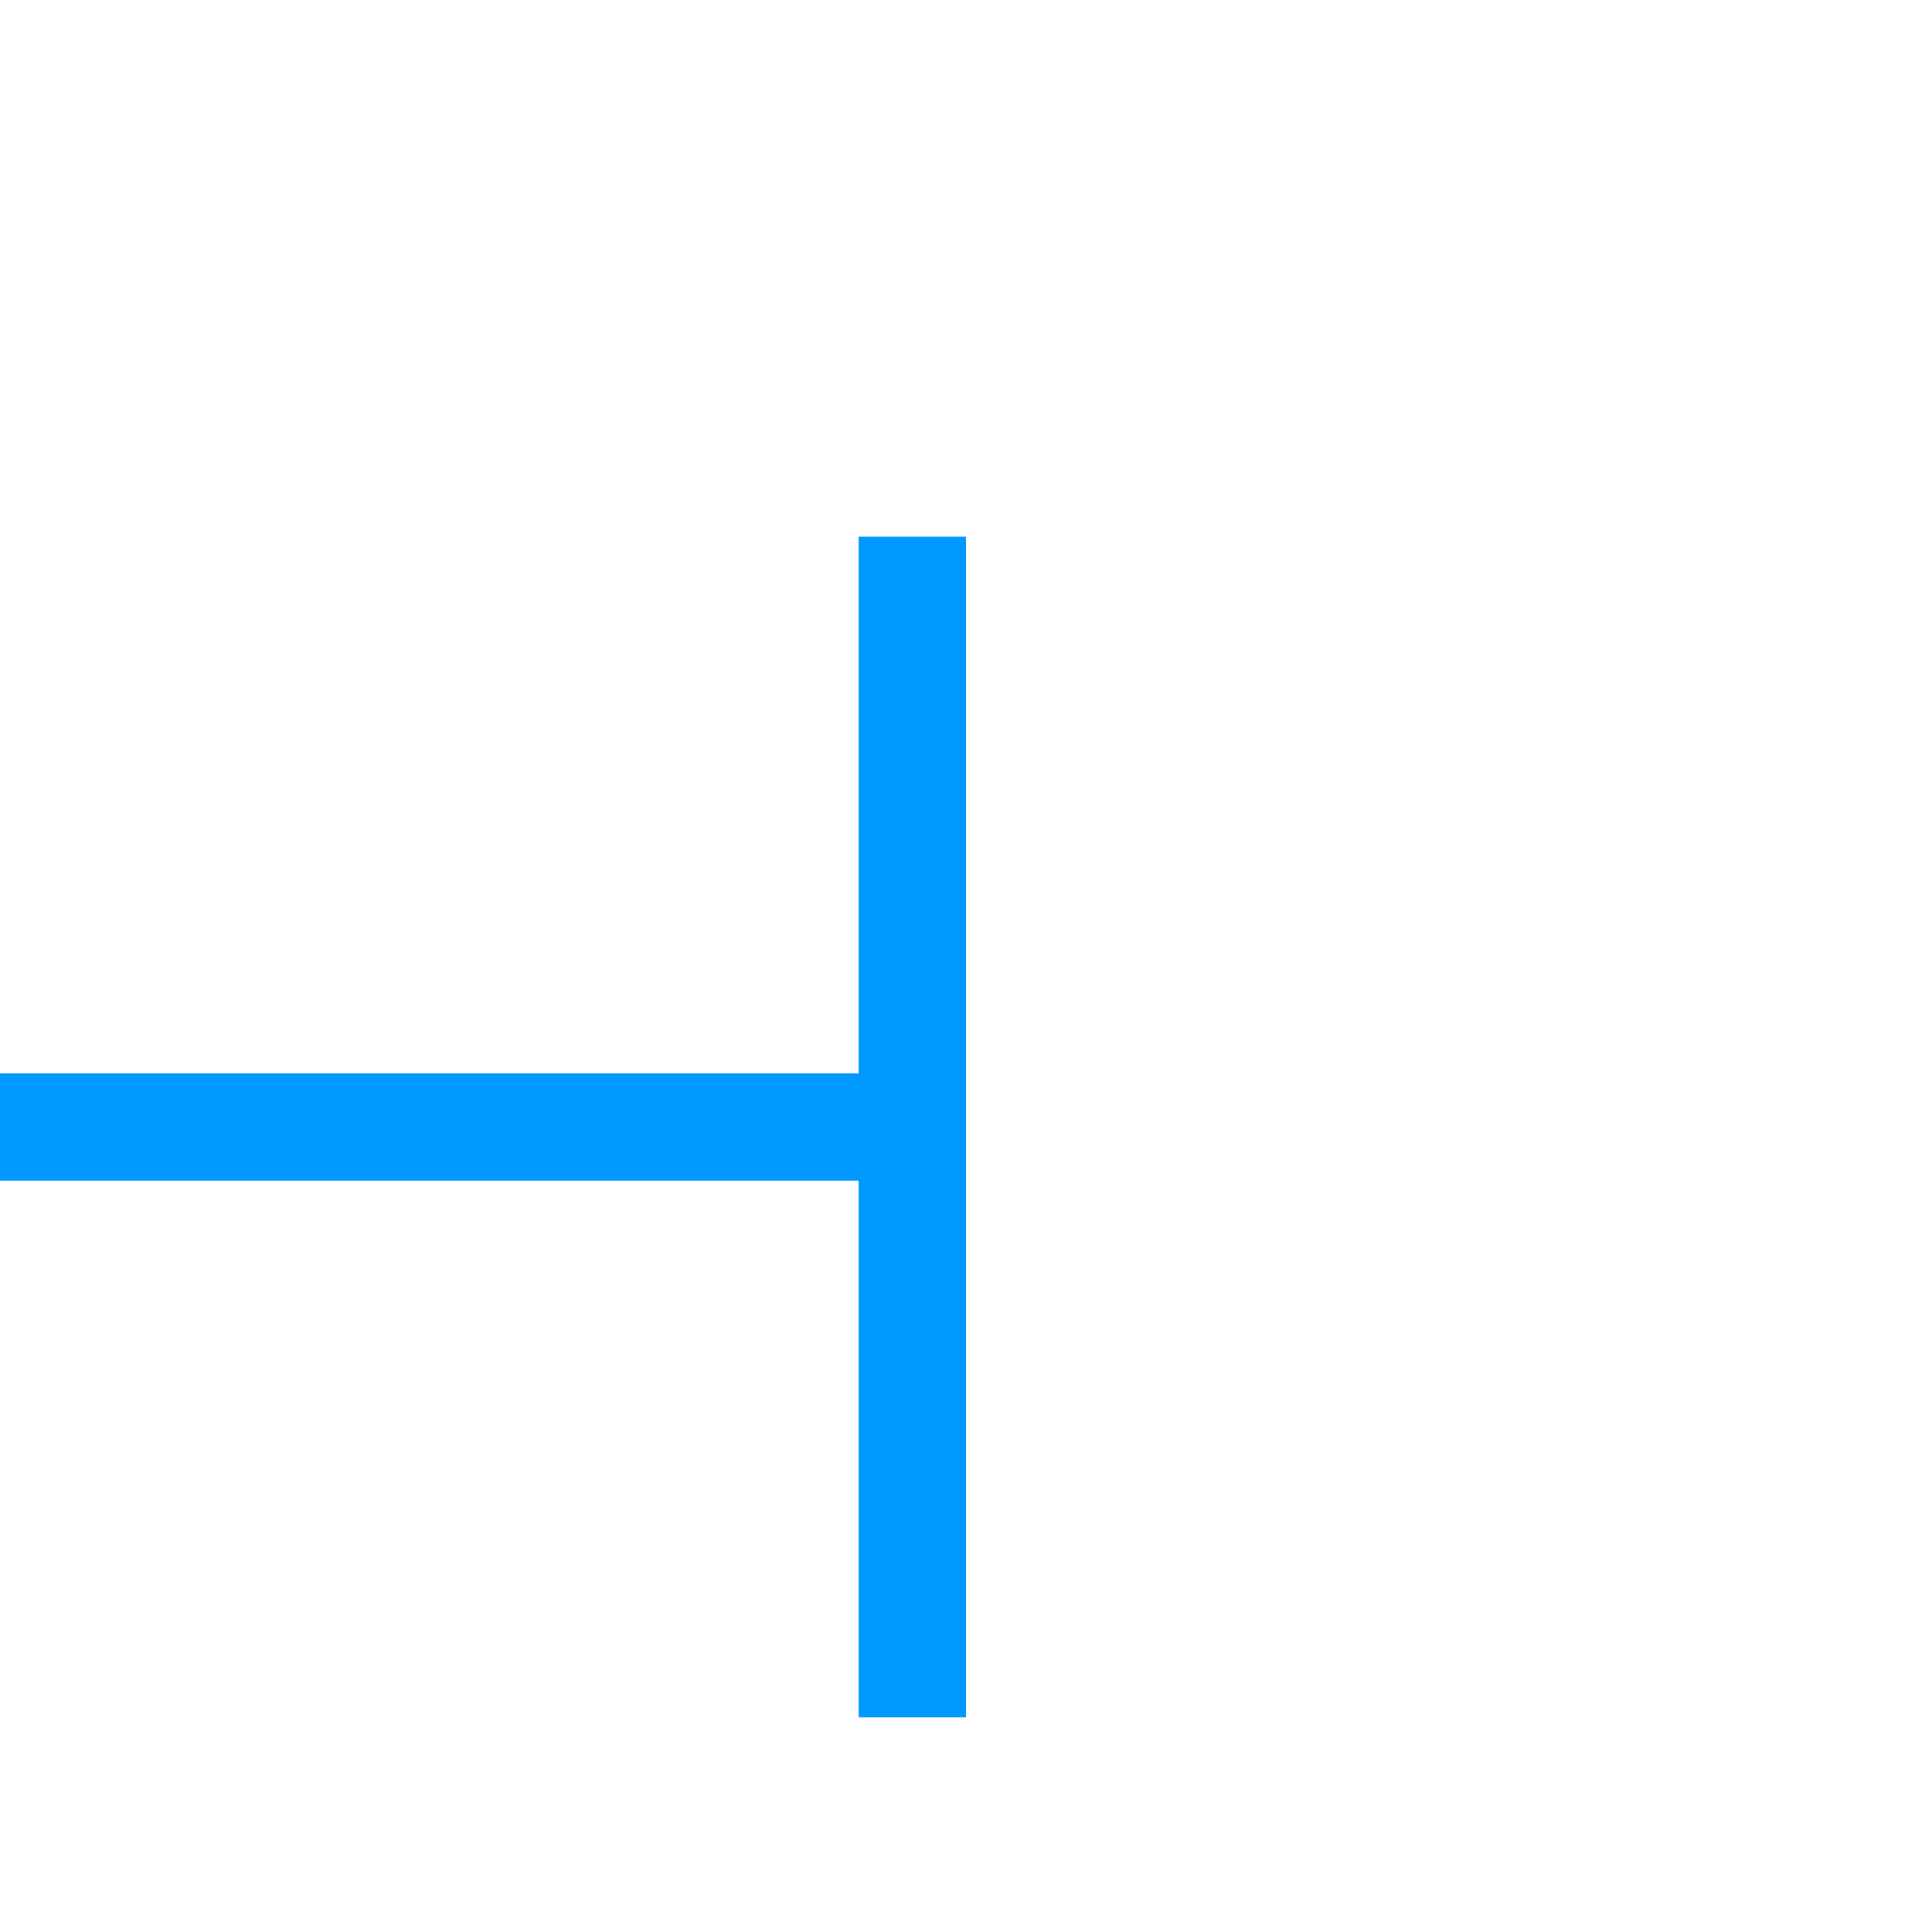
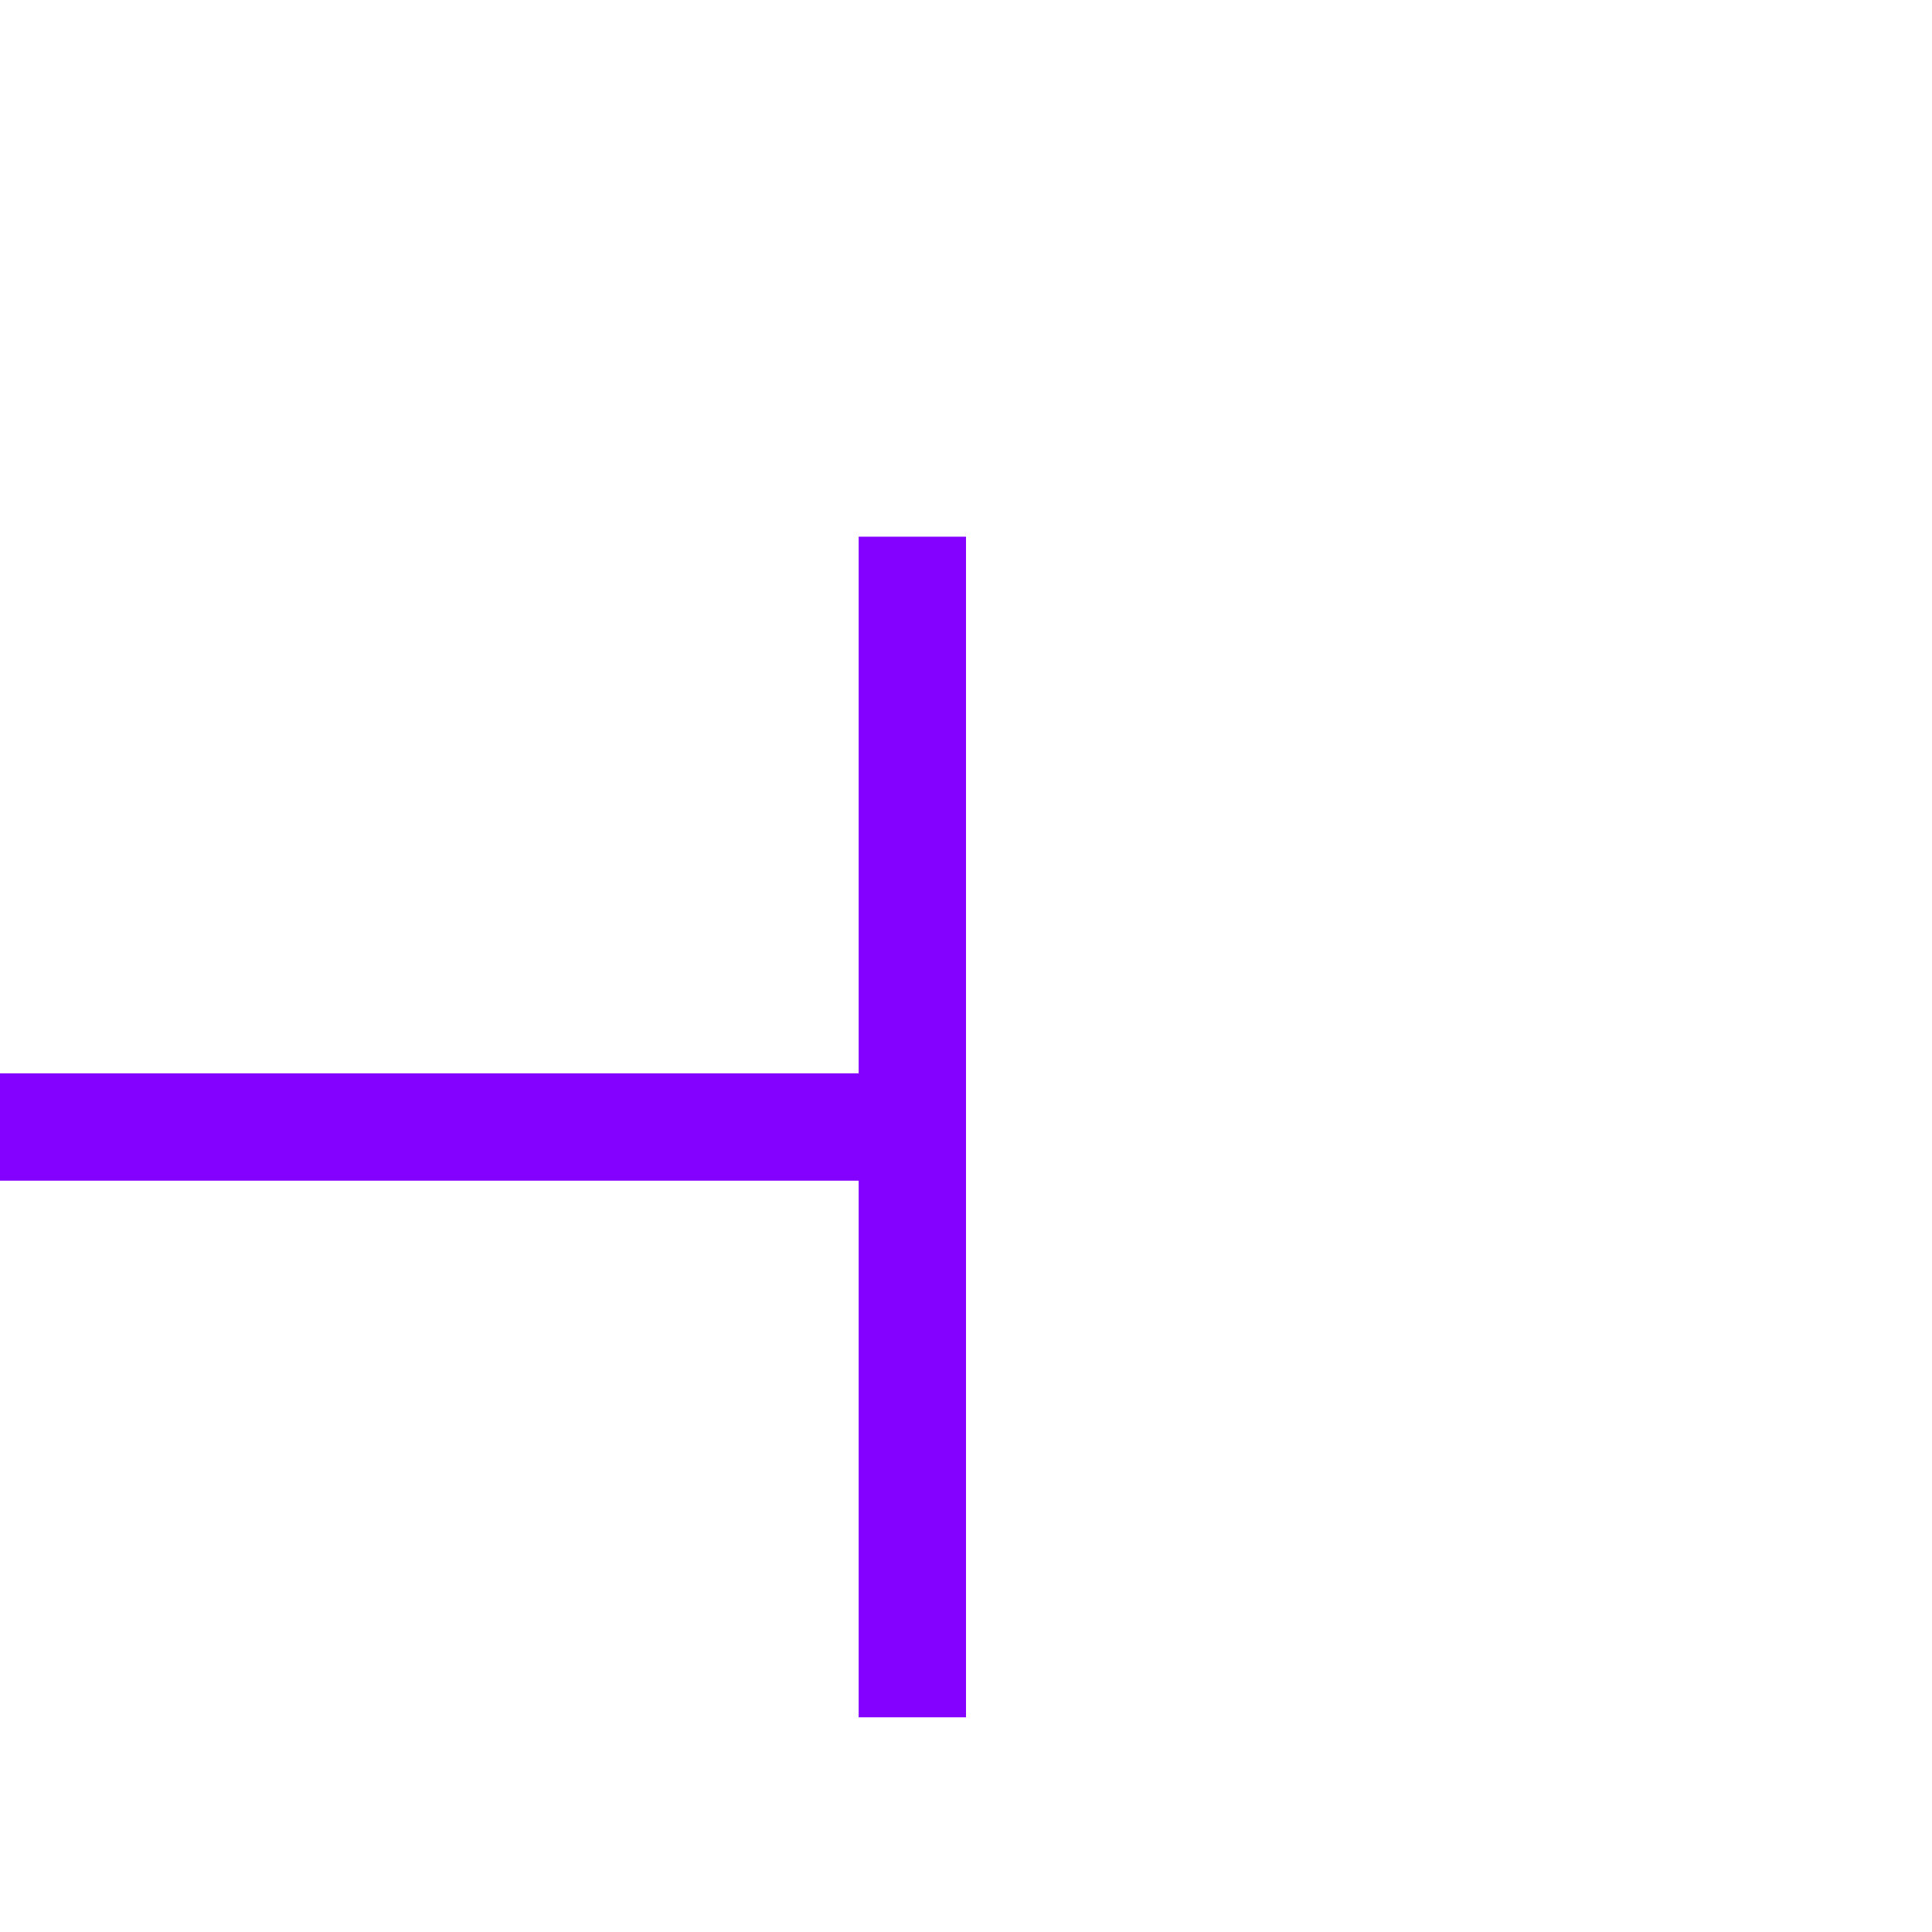
<svg xmlns="http://www.w3.org/2000/svg" version="1.1" width="18px" height="18px" preserveAspectRatio="xMinYMid meet" viewBox="447 381  18 16">
-   <path d="M 274.5 363  L 274.5 385  A 5 5 0 0 0 279.5 390.5 L 456 390.5  " stroke-width="1" stroke="#0099ff" fill="none" />
-   <path d="M 274.5 362  A 3 3 0 0 0 271.5 365 A 3 3 0 0 0 274.5 368 A 3 3 0 0 0 277.5 365 A 3 3 0 0 0 274.5 362 Z M 455 385  L 455 396  L 456 396  L 456 385  L 455 385  Z " fill-rule="nonzero" fill="#0099ff" stroke="none" />
+   <path d="M 355.5 342  L 355.5 385  A 5 5 0 0 0 360.5 390.5 L 456 390.5  " stroke-width="1" stroke="#8400ff" fill="none" />
+   <path d="M 355.5 341  A 3 3 0 0 0 352.5 344 A 3 3 0 0 0 355.5 347 A 3 3 0 0 0 358.5 344 A 3 3 0 0 0 355.5 341 Z M 455 385  L 455 396  L 456 396  L 456 385  L 455 385  Z " fill-rule="nonzero" fill="#8400ff" stroke="none" />
</svg>
